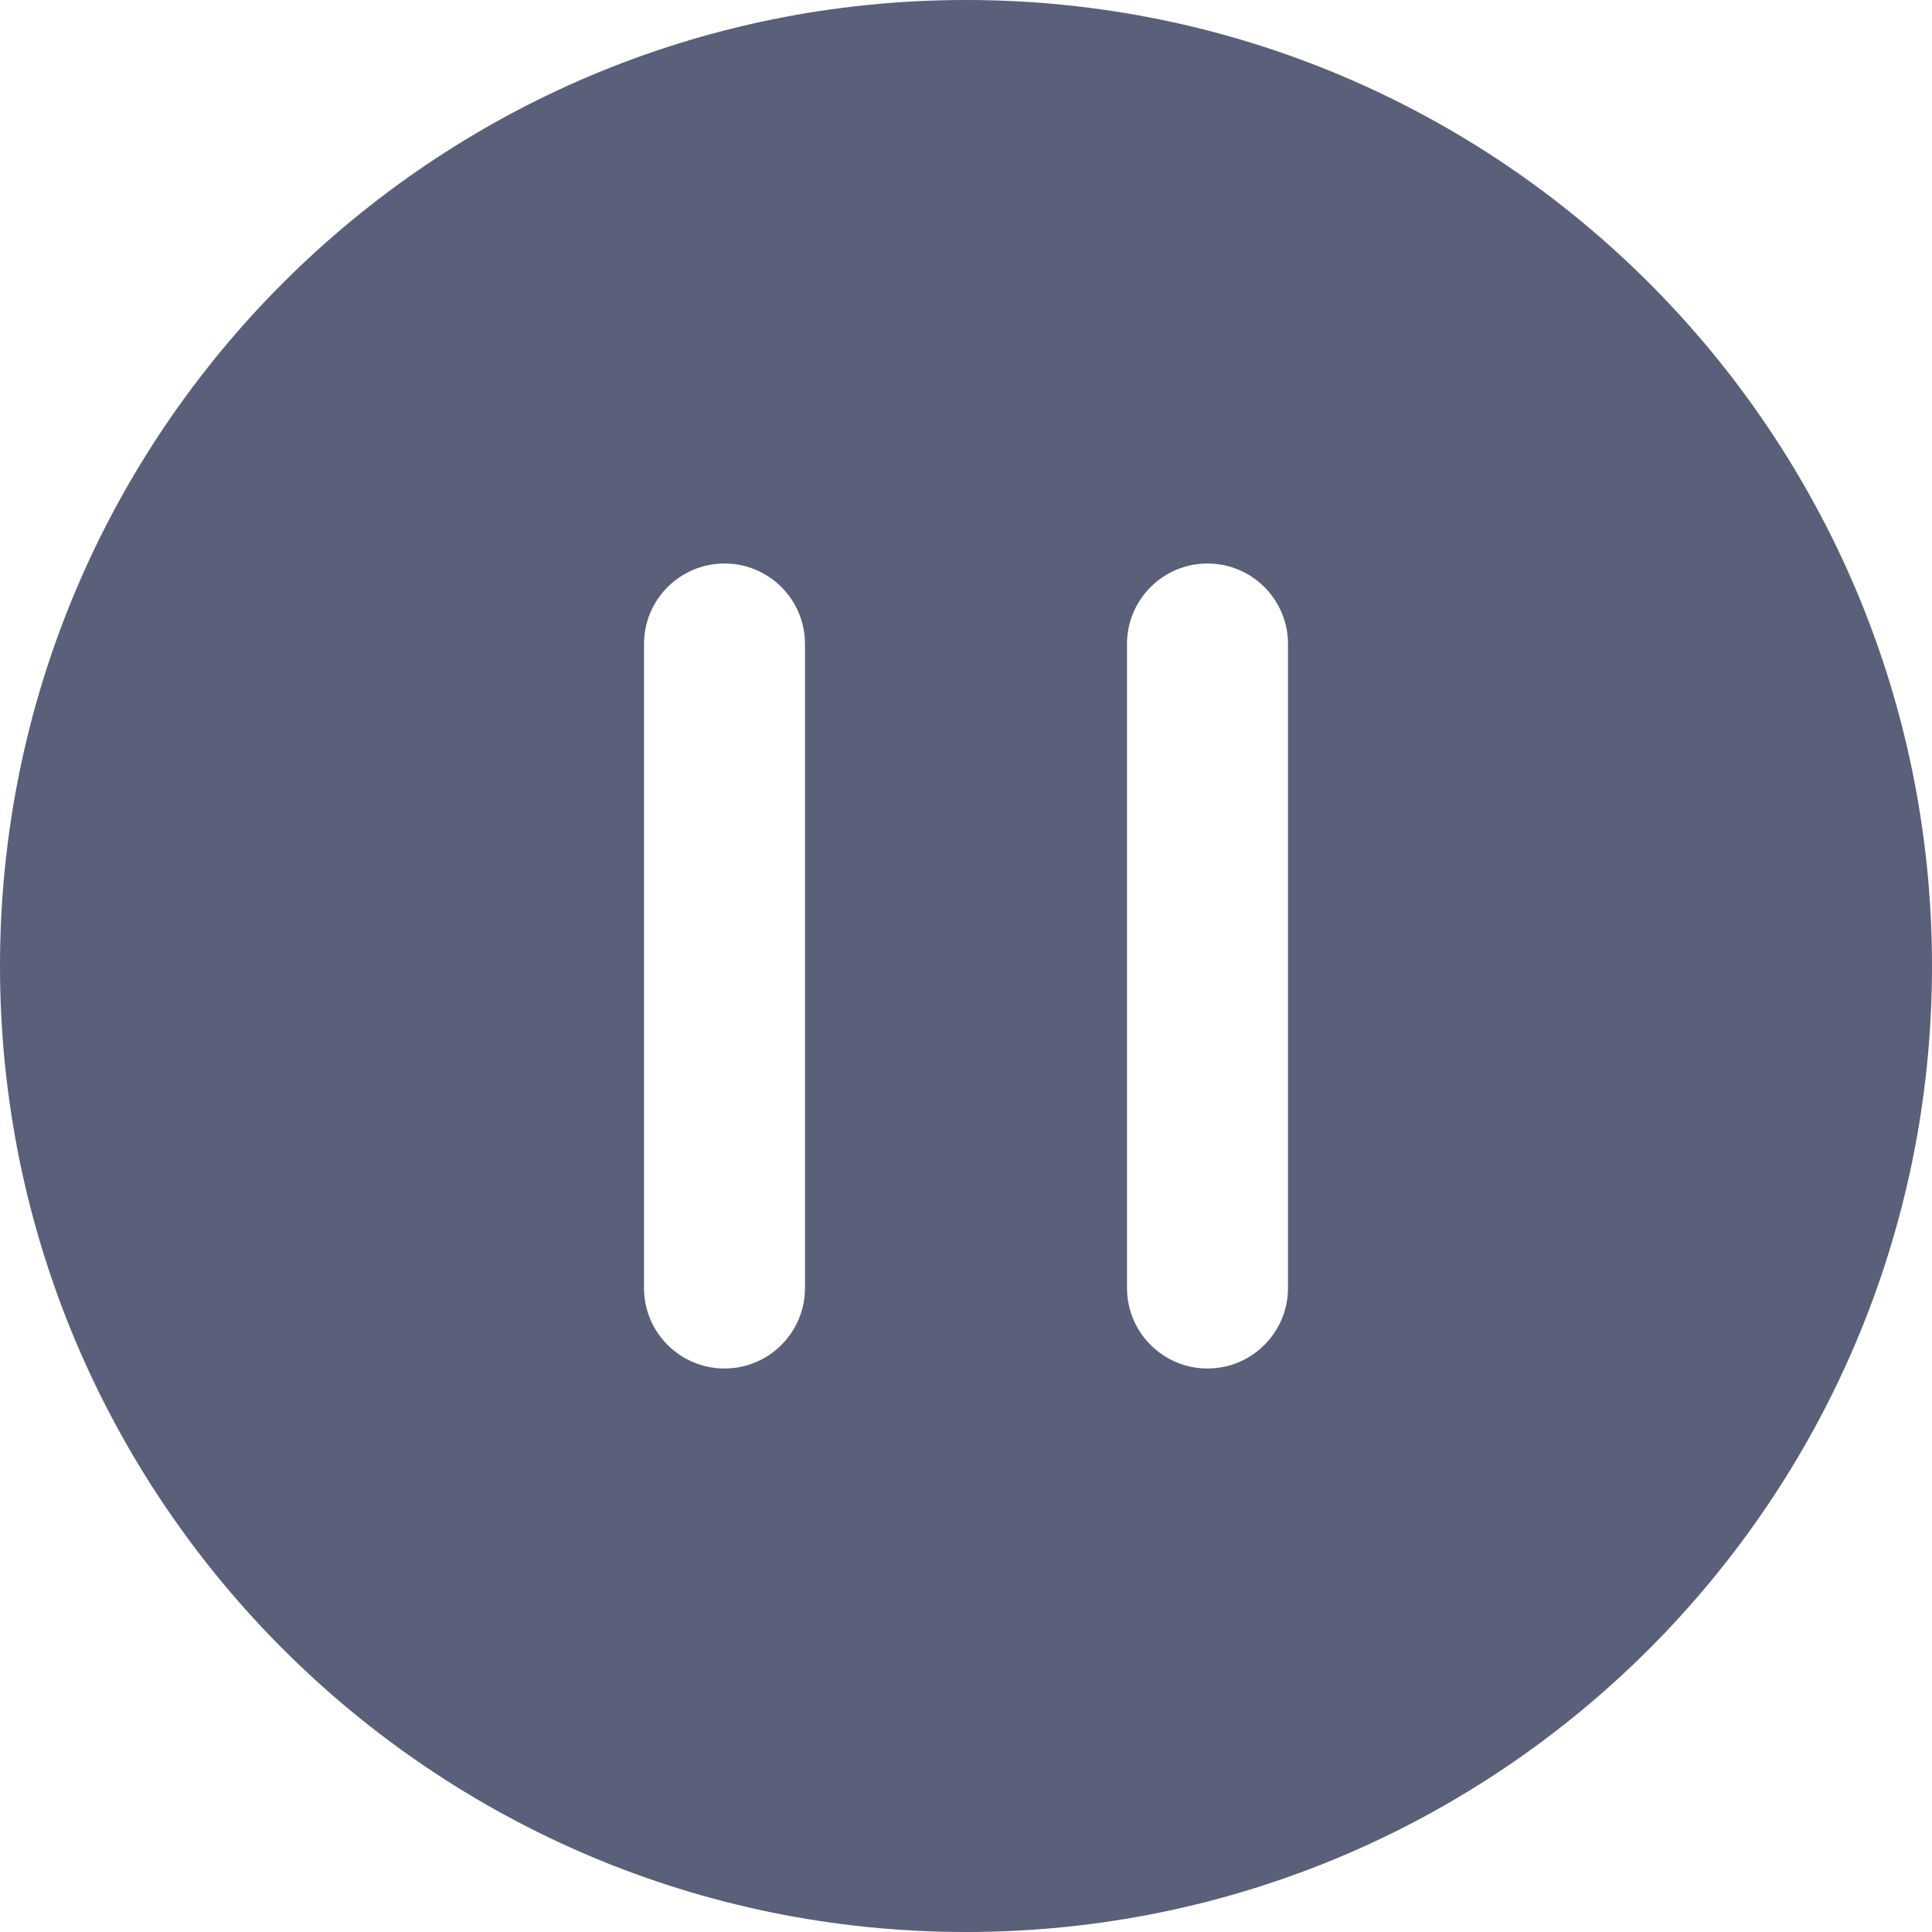
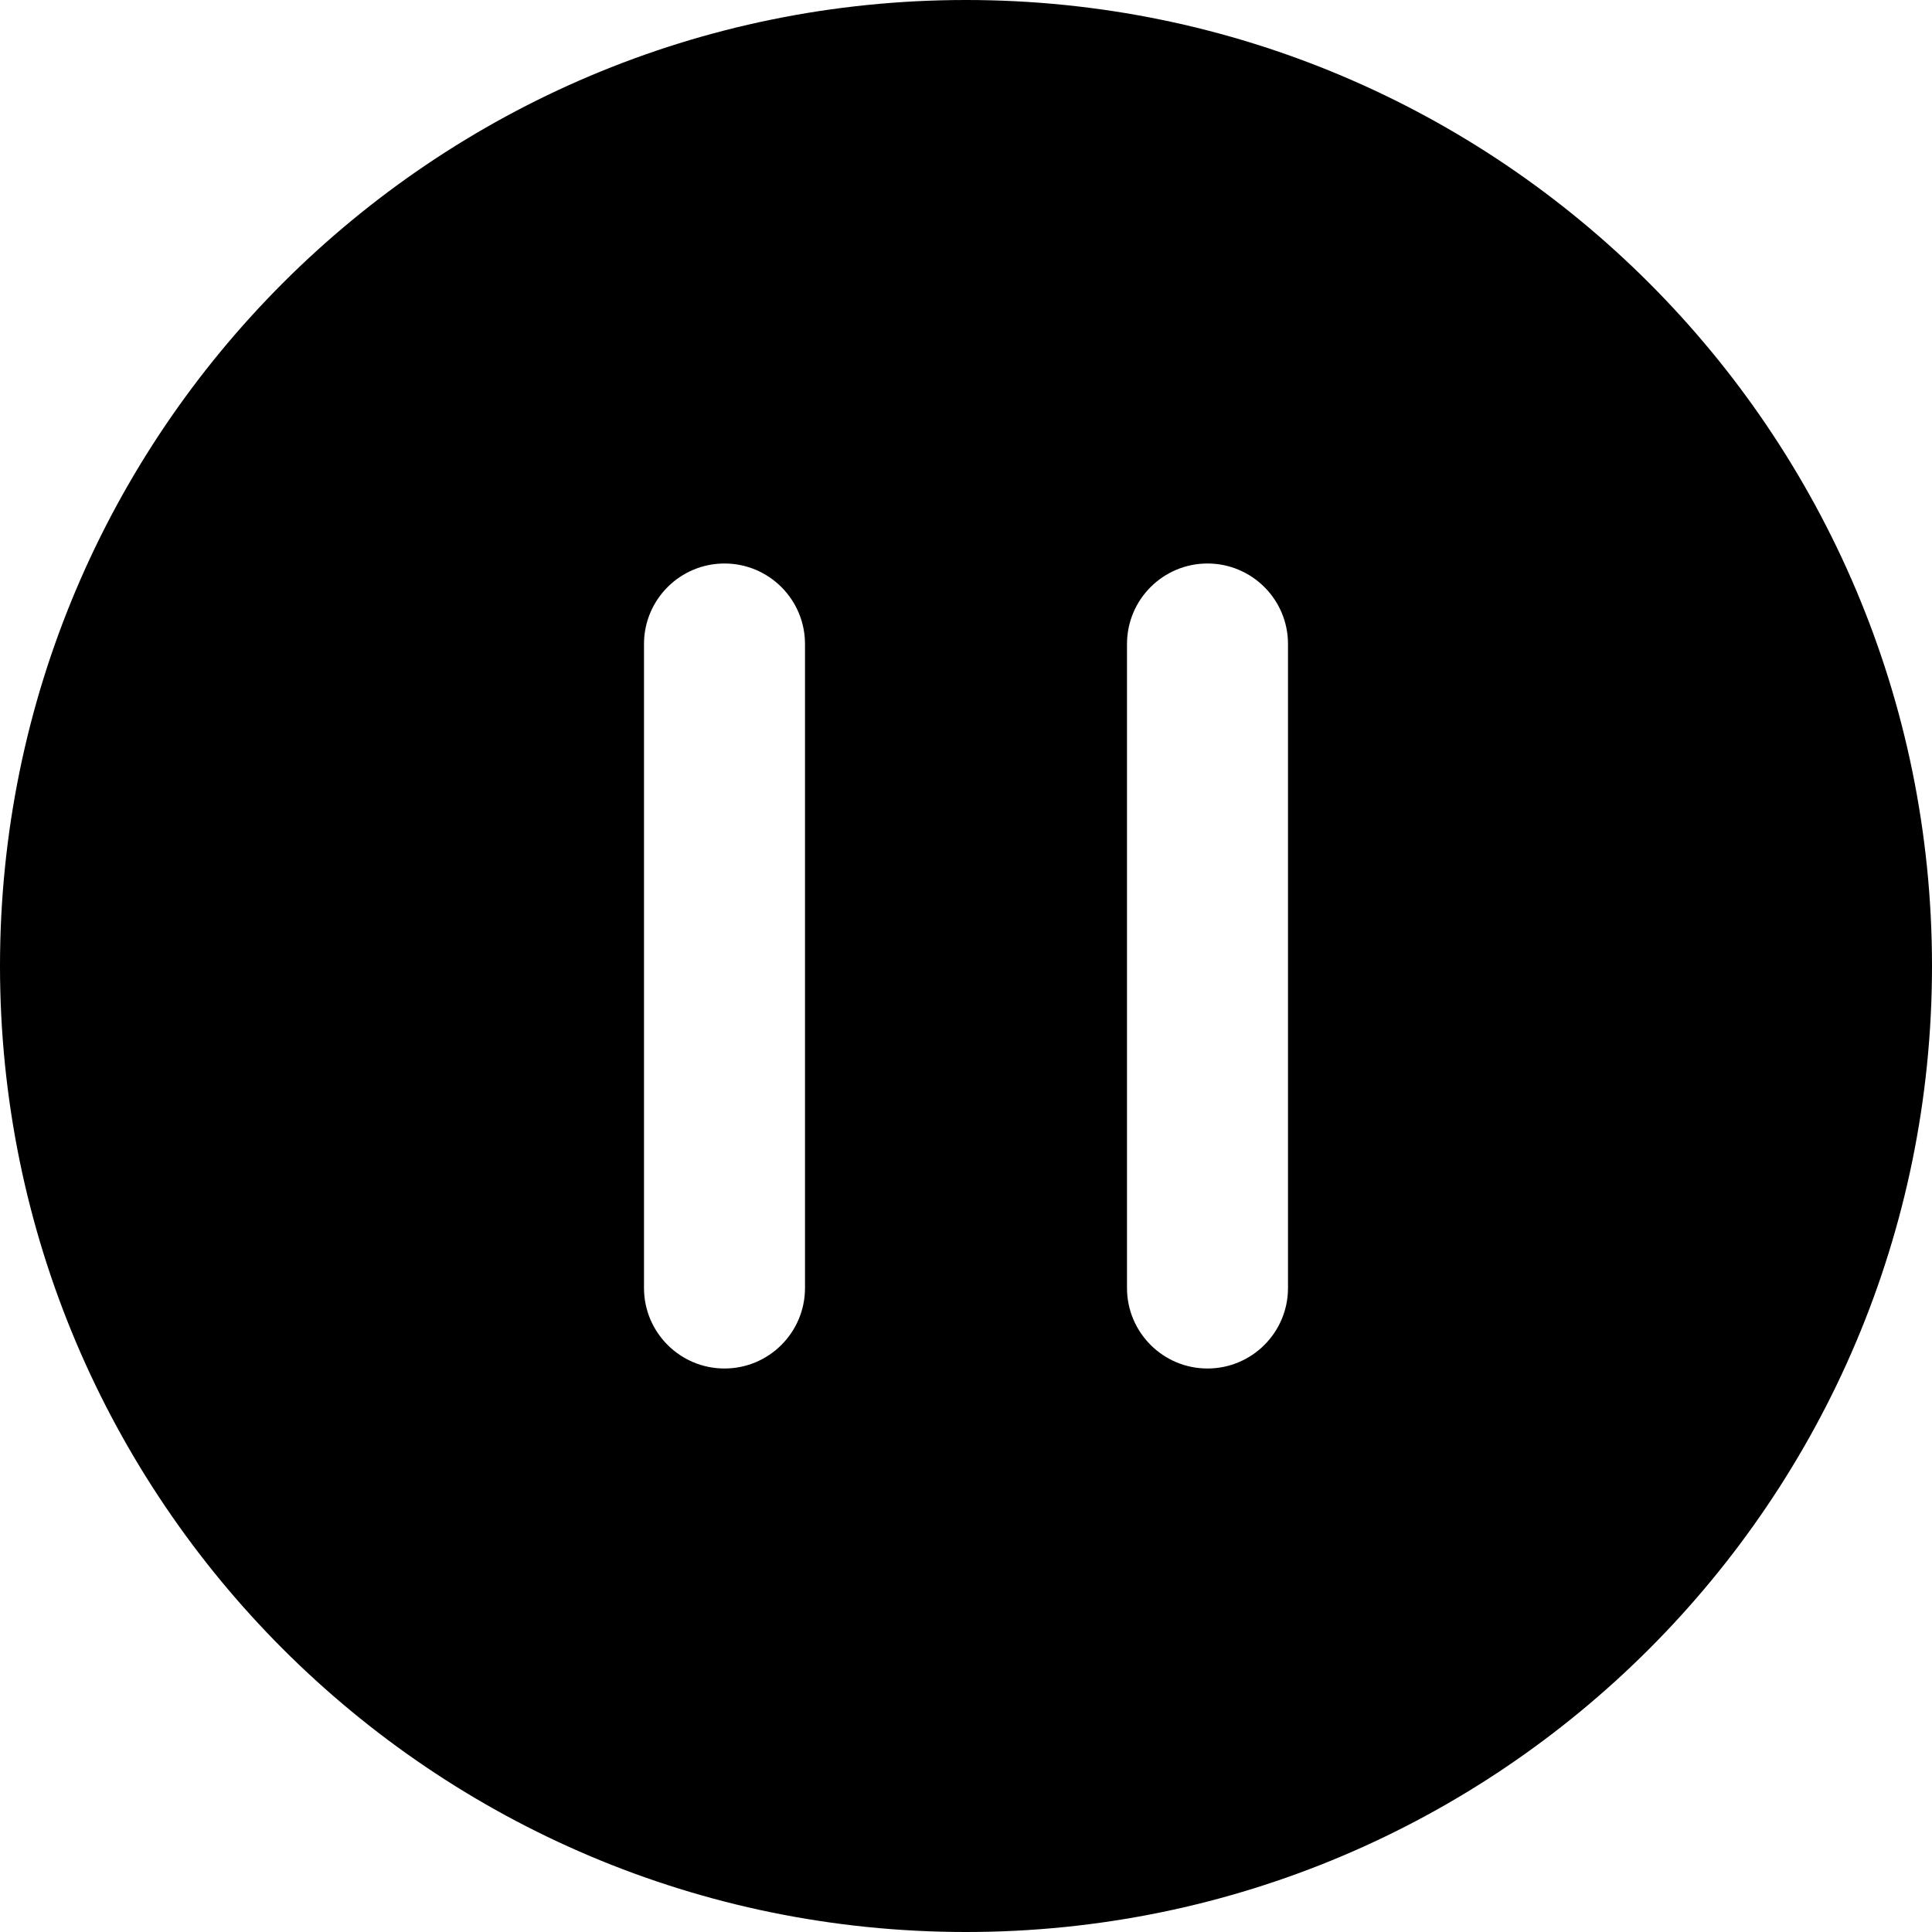
- <svg xmlns="http://www.w3.org/2000/svg" viewBox="0 0 24 24" fill="currentColor" class="icon-dark">
-   <path fill-rule="evenodd" clip-rule="evenodd" d="M12 24C18.627 24 24 18.627 24 12C24 5.373 18.627 0 12 0C5.373 0 0 5.373 0 12C0 18.627 5.373 24 12 24ZM10 8C10 7.448 9.552 7 9 7C8.448 7 8 7.448 8 8V16C8 16.552 8.448 17 9 17C9.552 17 10 16.552 10 16V8ZM16 8C16 7.448 15.552 7 15 7C14.448 7 14 7.448 14 8V16C14 16.552 14.448 17 15 17C15.552 17 16 16.552 16 16V8Z" fill="#5A5F7A" />
+ <svg xmlns="http://www.w3.org/2000/svg" viewBox="0 0 24 24">
+   <path fill-rule="evenodd" clip-rule="evenodd" d="M12 24C18.627 24 24 18.627 24 12C24 5.373 18.627 0 12 0C5.373 0 0 5.373 0 12C0 18.627 5.373 24 12 24ZM10 8C10 7.448 9.552 7 9 7C8.448 7 8 7.448 8 8V16C8 16.552 8.448 17 9 17C9.552 17 10 16.552 10 16V8ZM16 8C16 7.448 15.552 7 15 7C14.448 7 14 7.448 14 8V16C14 16.552 14.448 17 15 17C15.552 17 16 16.552 16 16V8Z" fill="currentColor" class="icon-light" />
</svg>
